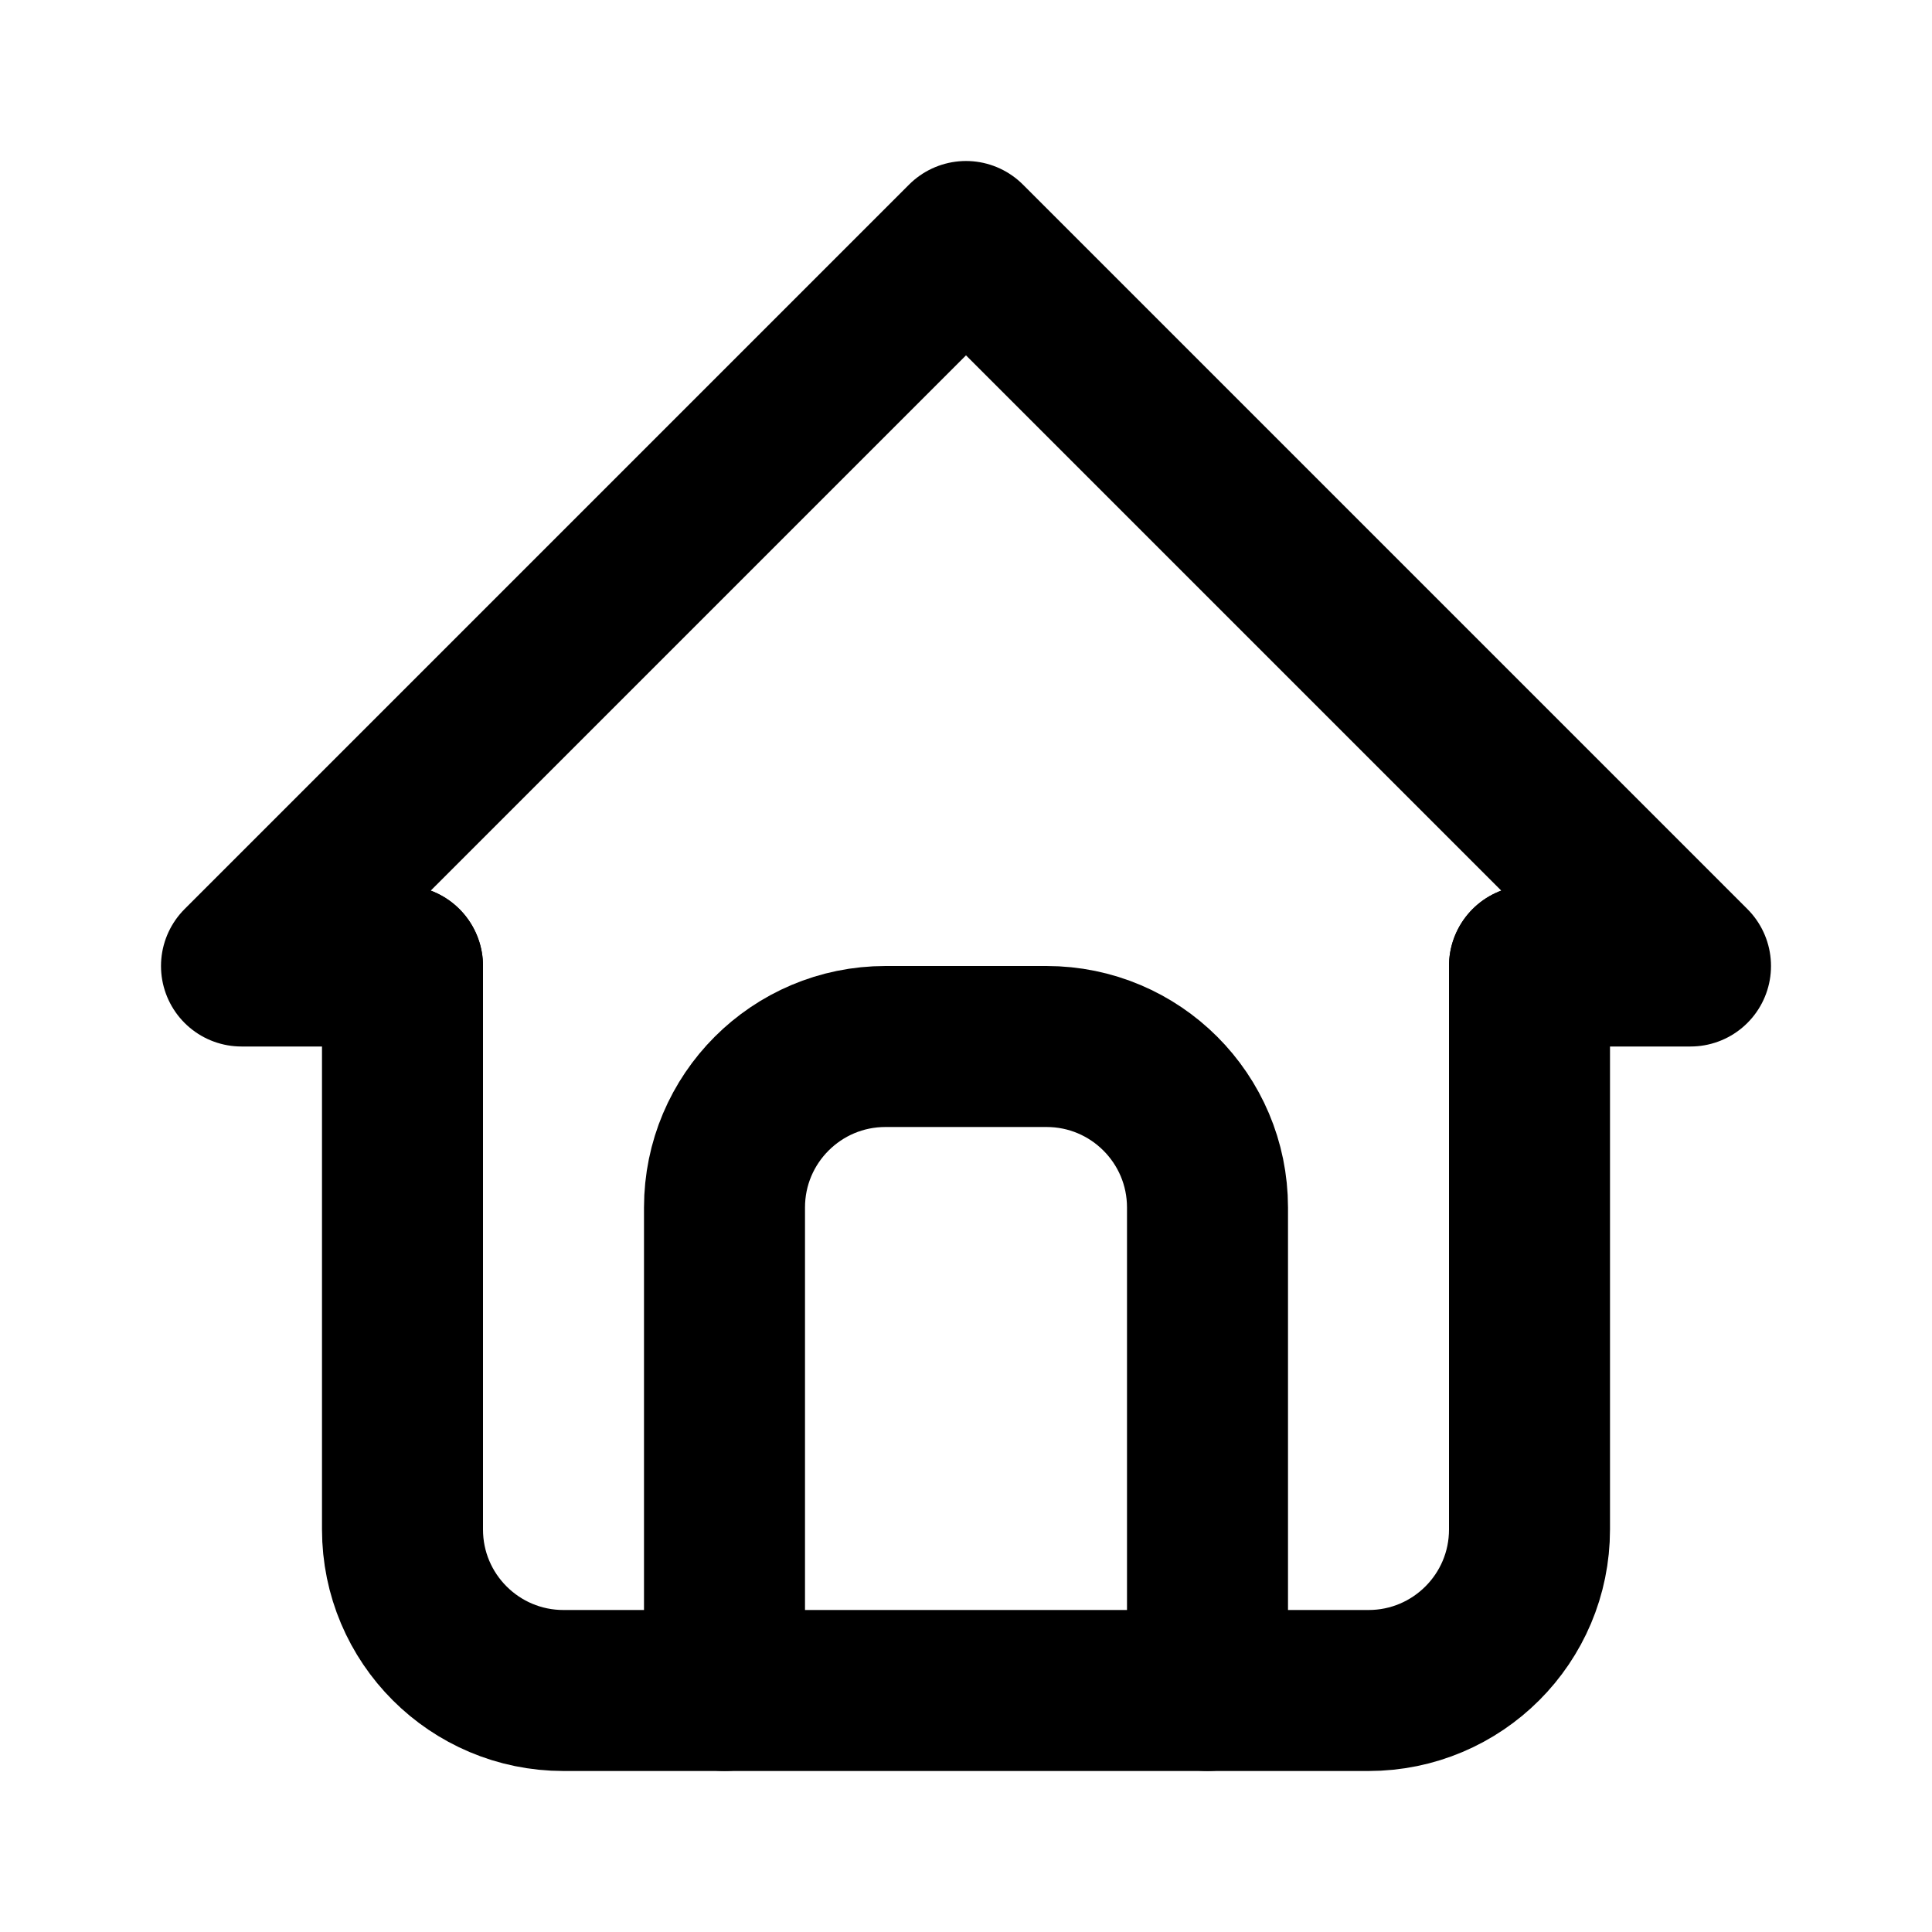
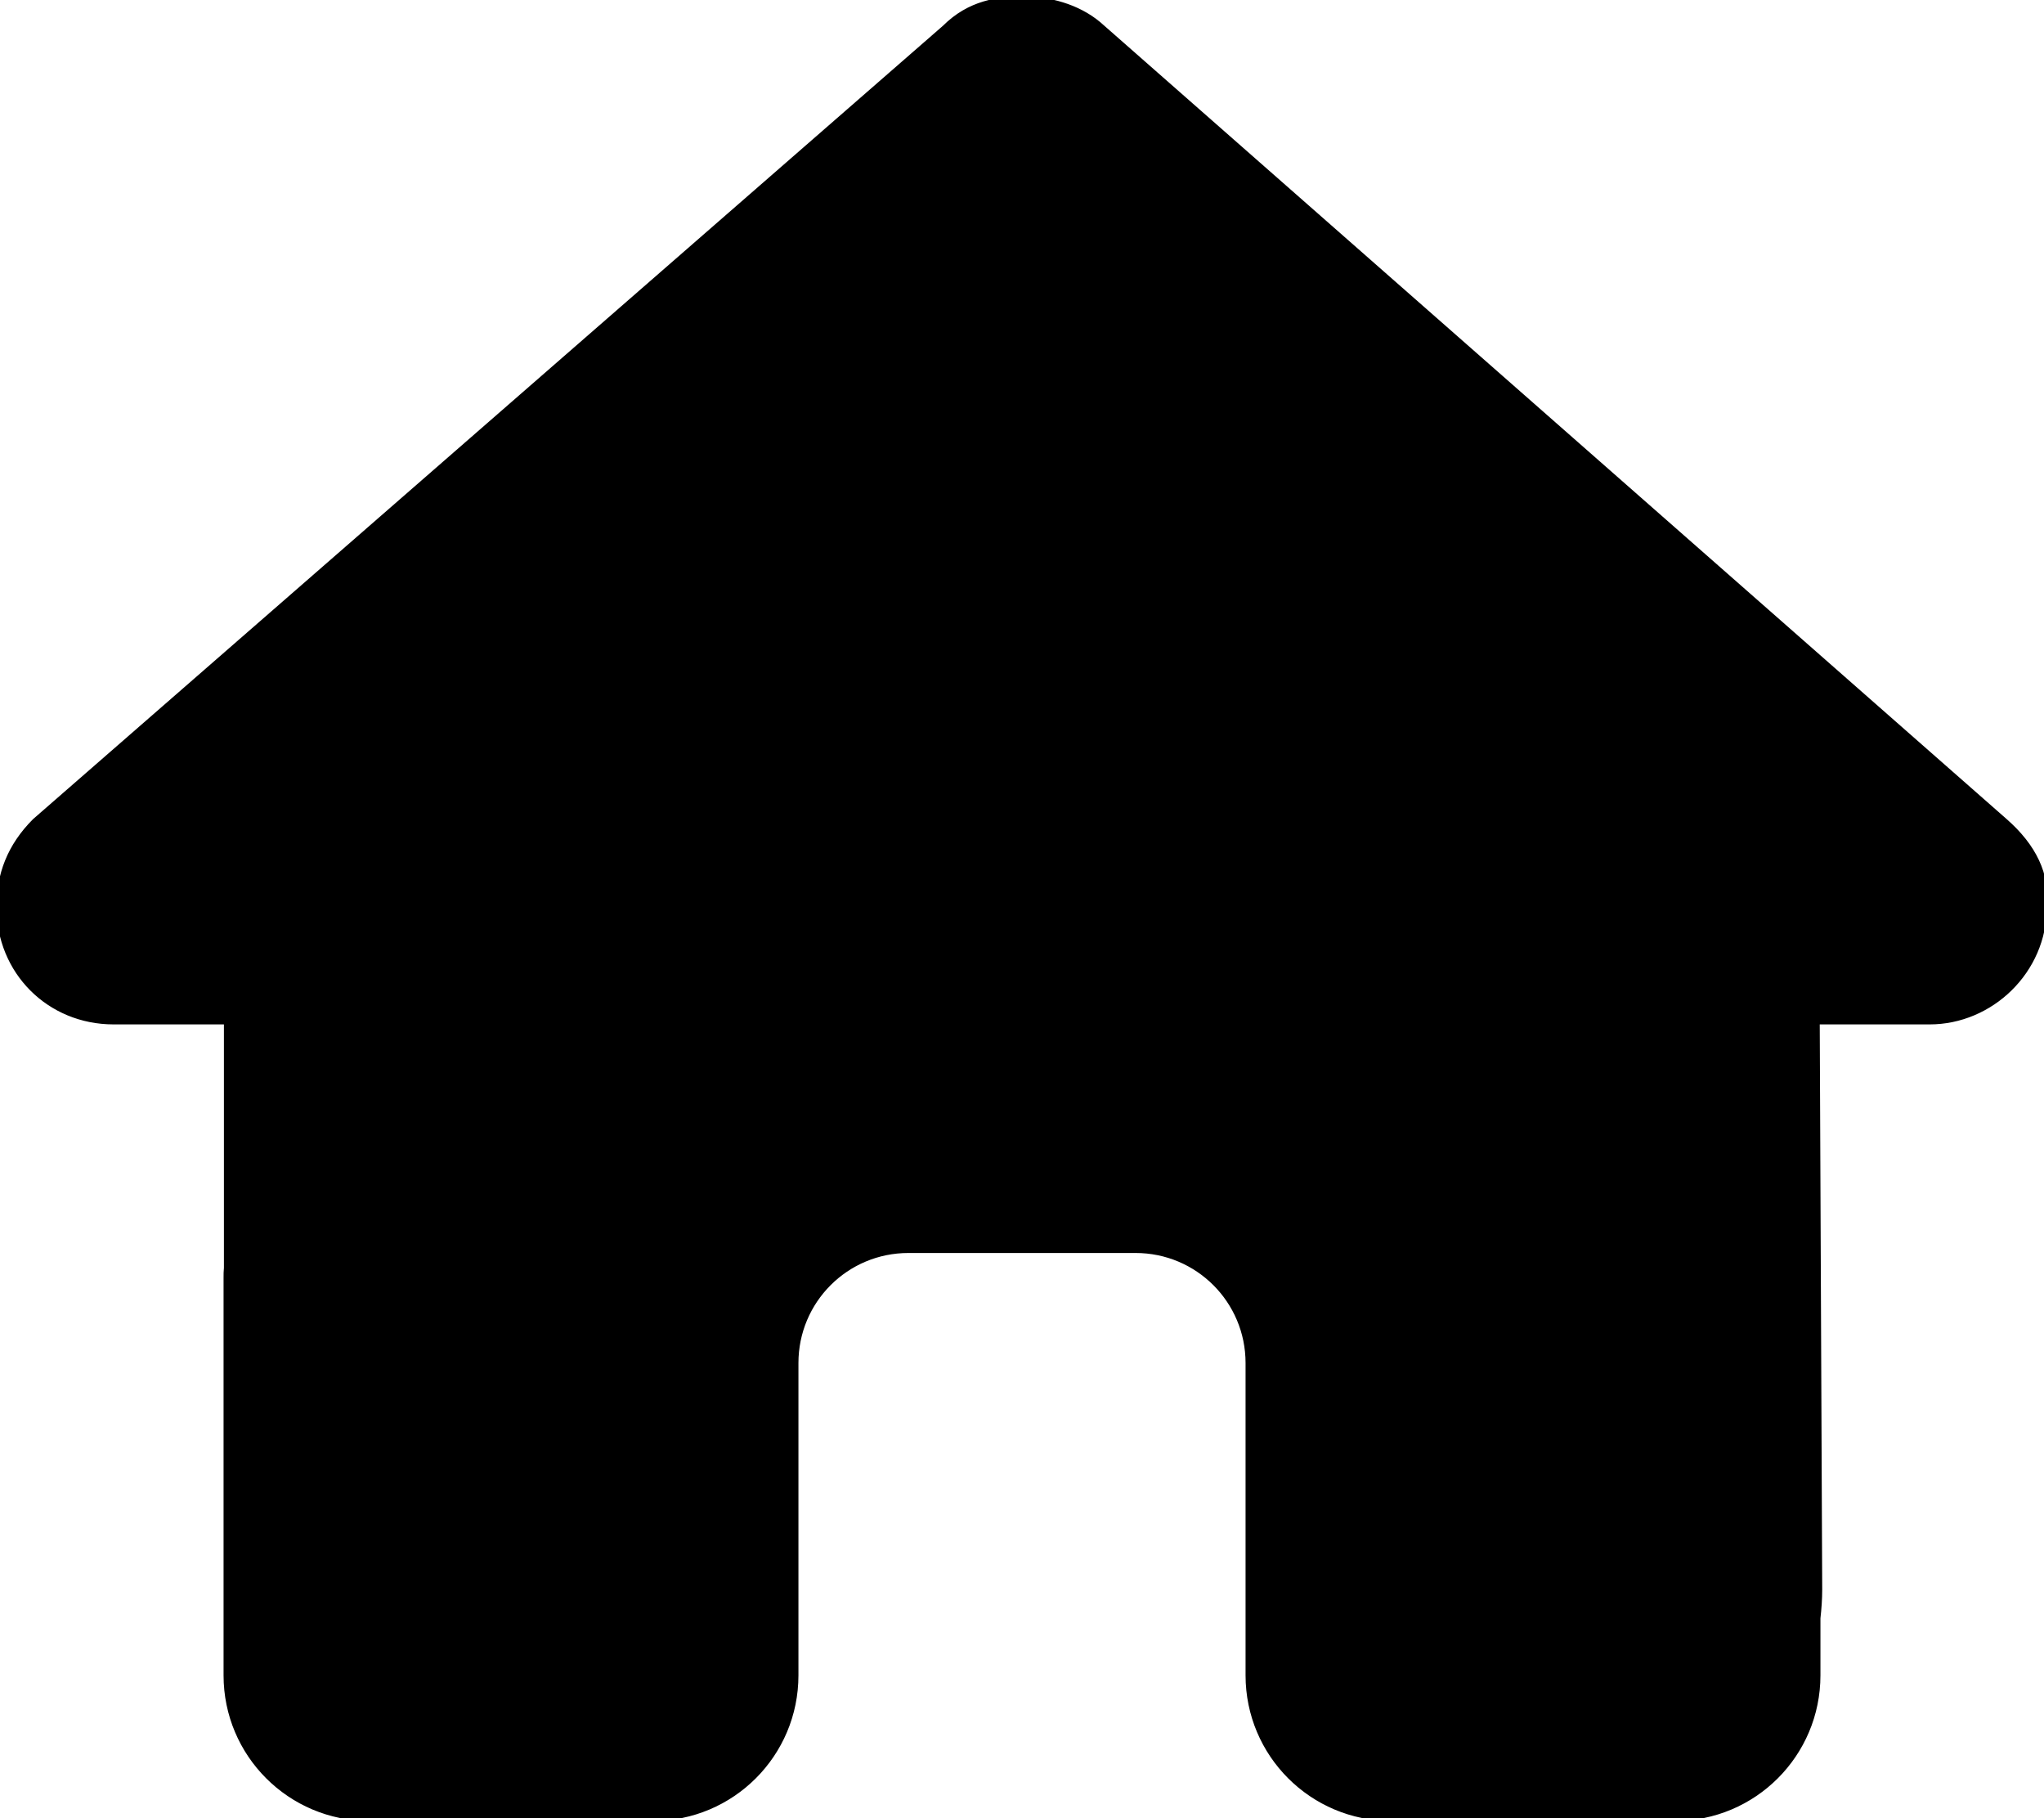
- <svg xmlns="http://www.w3.org/2000/svg" class="icon icon-tabler icon-tabler-home" width="24" height="24" viewBox="0 0 24 24" stroke-width="2" stroke="currentColor" fill="none" stroke-linecap="round" stroke-linejoin="round">
-   <path stroke="none" d="M0 0h24v24H0z" />
-   <polyline points="5 12 3 12 12 3 21 12 19 12" />
-   <path d="M5 12v7a2 2 0 0 0 2 2h10a2 2 0 0 0 2 -2v-7" />
-   <path d="M9 21v-6a2 2 0 0 1 2 -2h2a2 2 0 0 1 2 2v6" />
+ <svg xmlns="http://www.w3.org/2000/svg" height="1em" viewBox="0 0 576 512" stroke-width="2" stroke="currentColor" fill="currentColor" stroke-linecap="round" stroke-linejoin="round">
+   <path d="M575.8 255.5c0 18-15 32.1-32 32.1h-32l.7 160.2c0 2.7-.2 5.4-.5 8.1V472c0 22.1-17.9 40-40 40H456c-1.1 0-2.2 0-3.3-.1c-1.4 .1-2.8 .1-4.2 .1H416 392c-22.1 0-40-17.9-40-40V448 384c0-17.7-14.3-32-32-32H256c-17.7 0-32 14.3-32 32v64 24c0 22.1-17.9 40-40 40H160 128.1c-1.5 0-3-.1-4.5-.2c-1.2 .1-2.4 .2-3.6 .2H104c-22.1 0-40-17.9-40-40V360c0-.9 0-1.9 .1-2.8V287.6H32c-18 0-32-14-32-32.1c0-9 3-17 10-24L266.4 8c7-7 15-8 22-8s15 2 21 7L564.8 231.5c8 7 12 15 11 24z" />
</svg>
